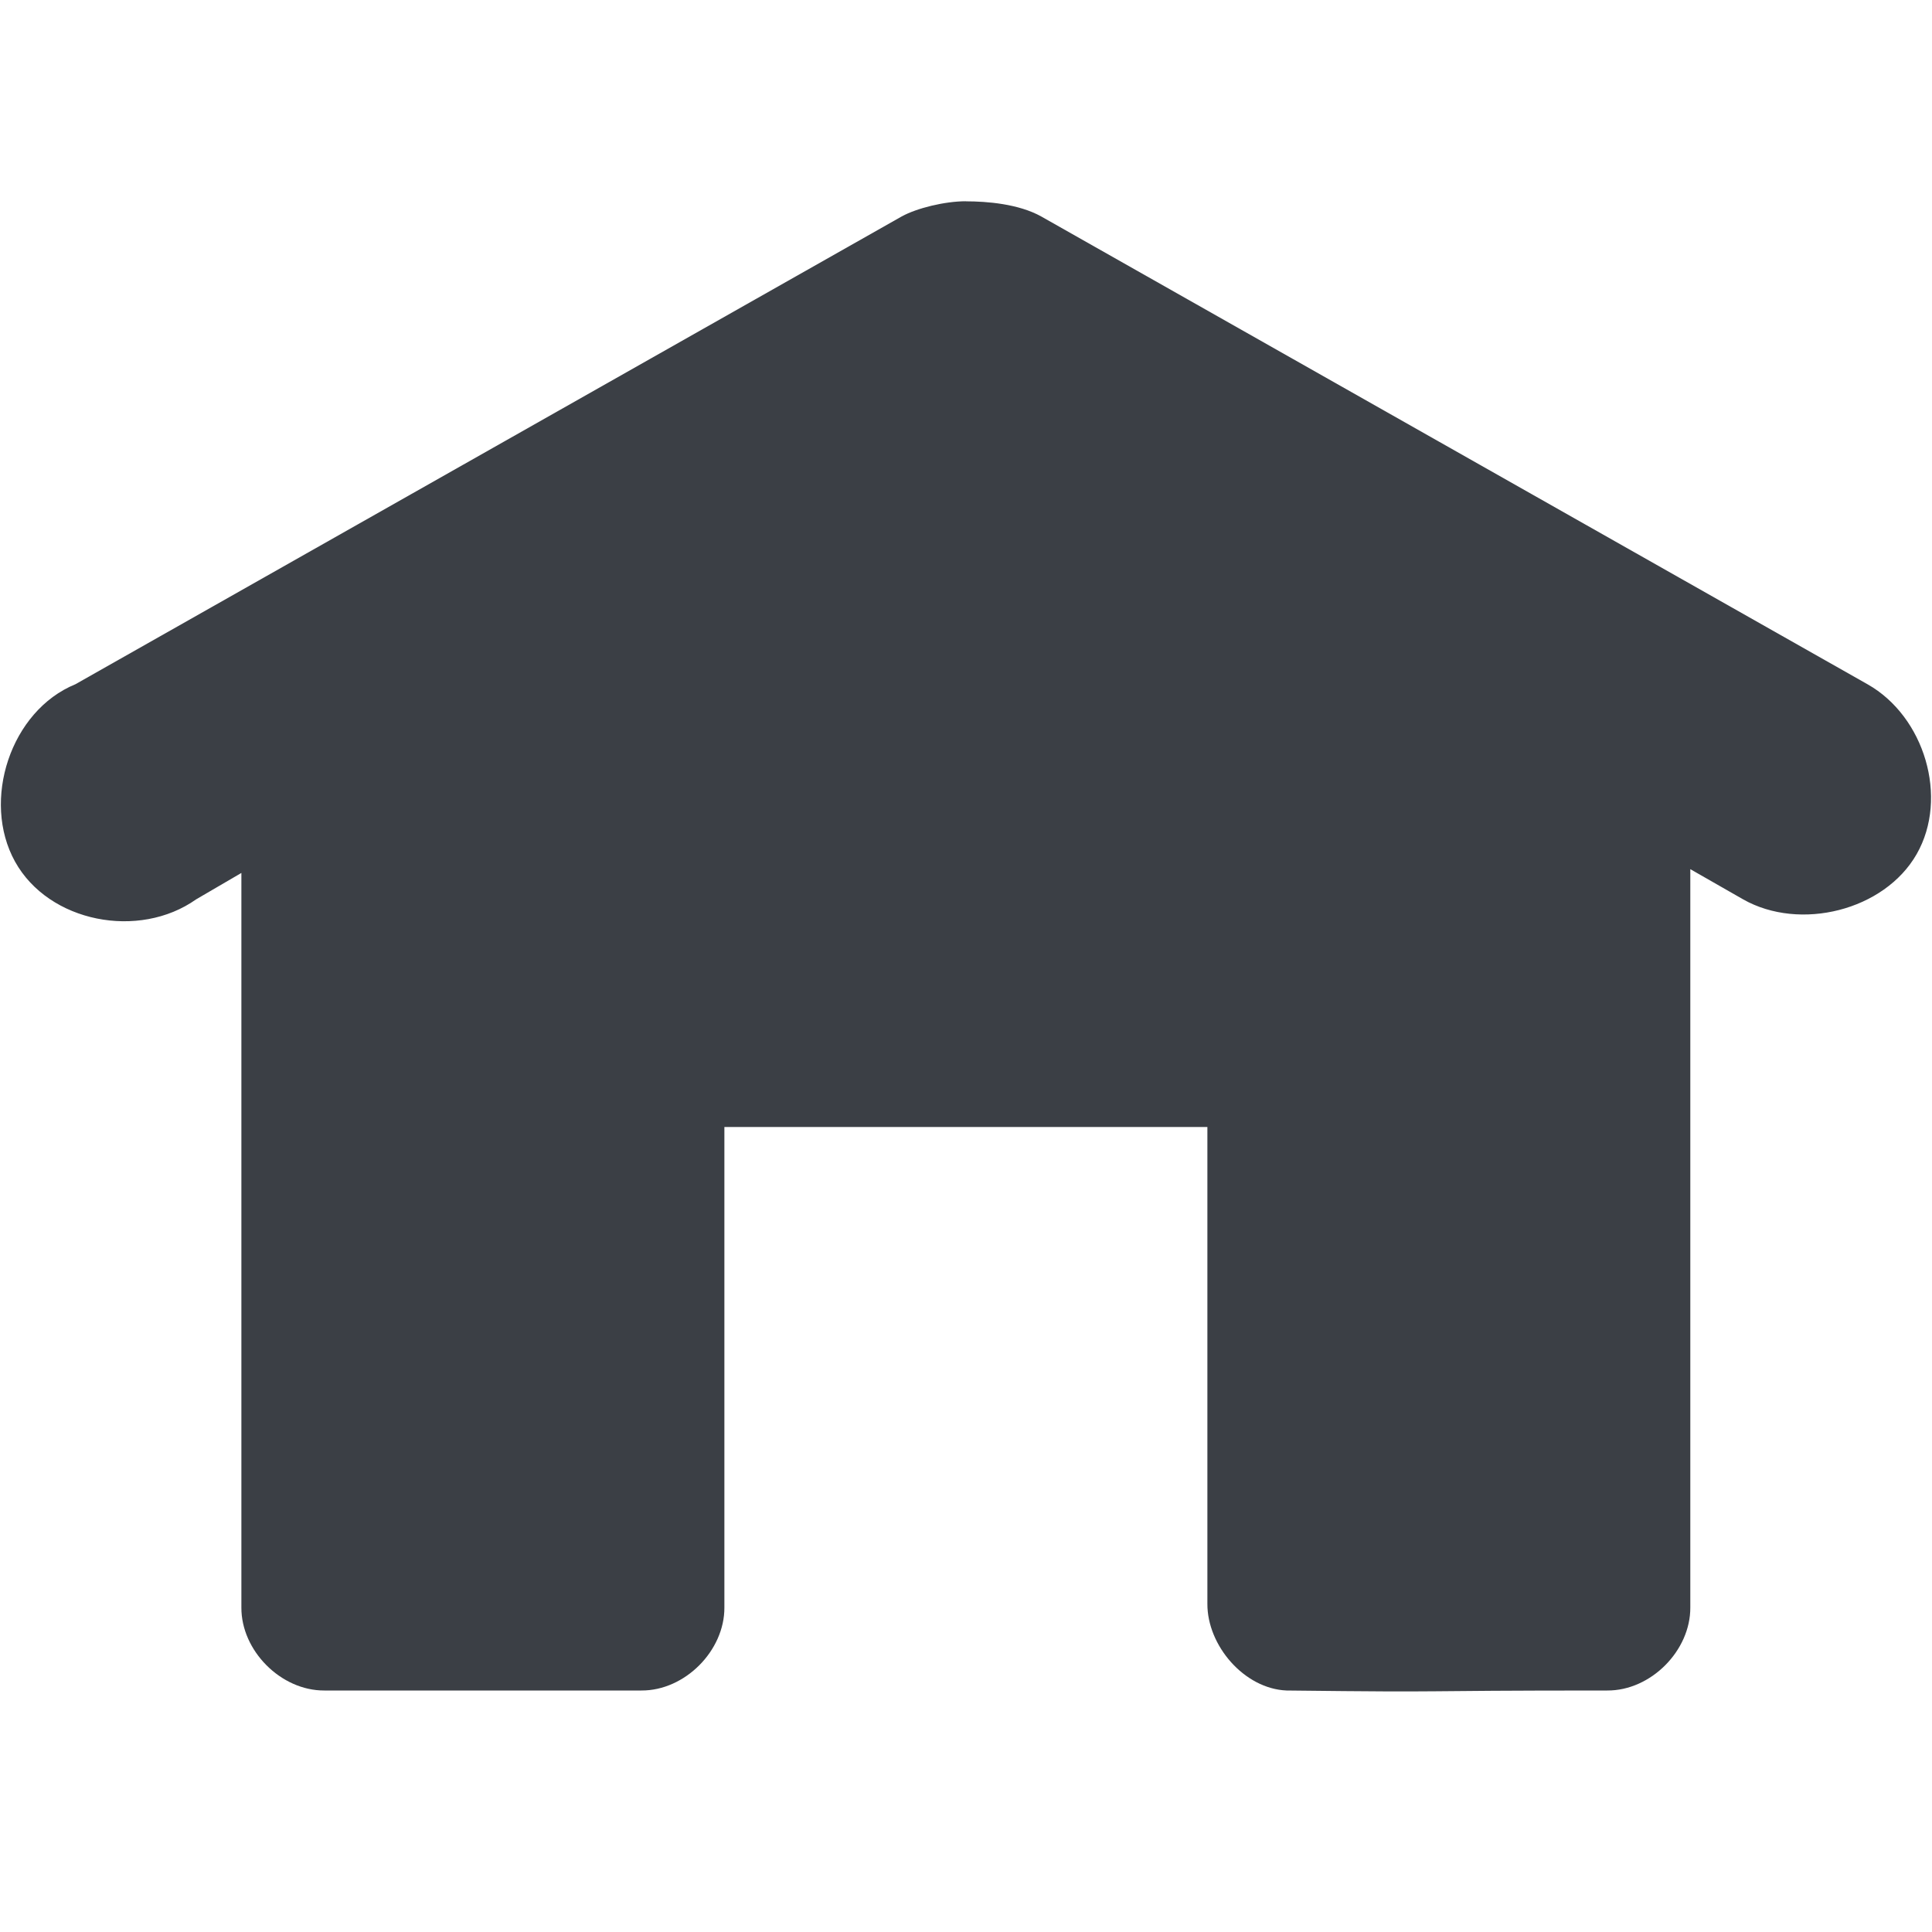
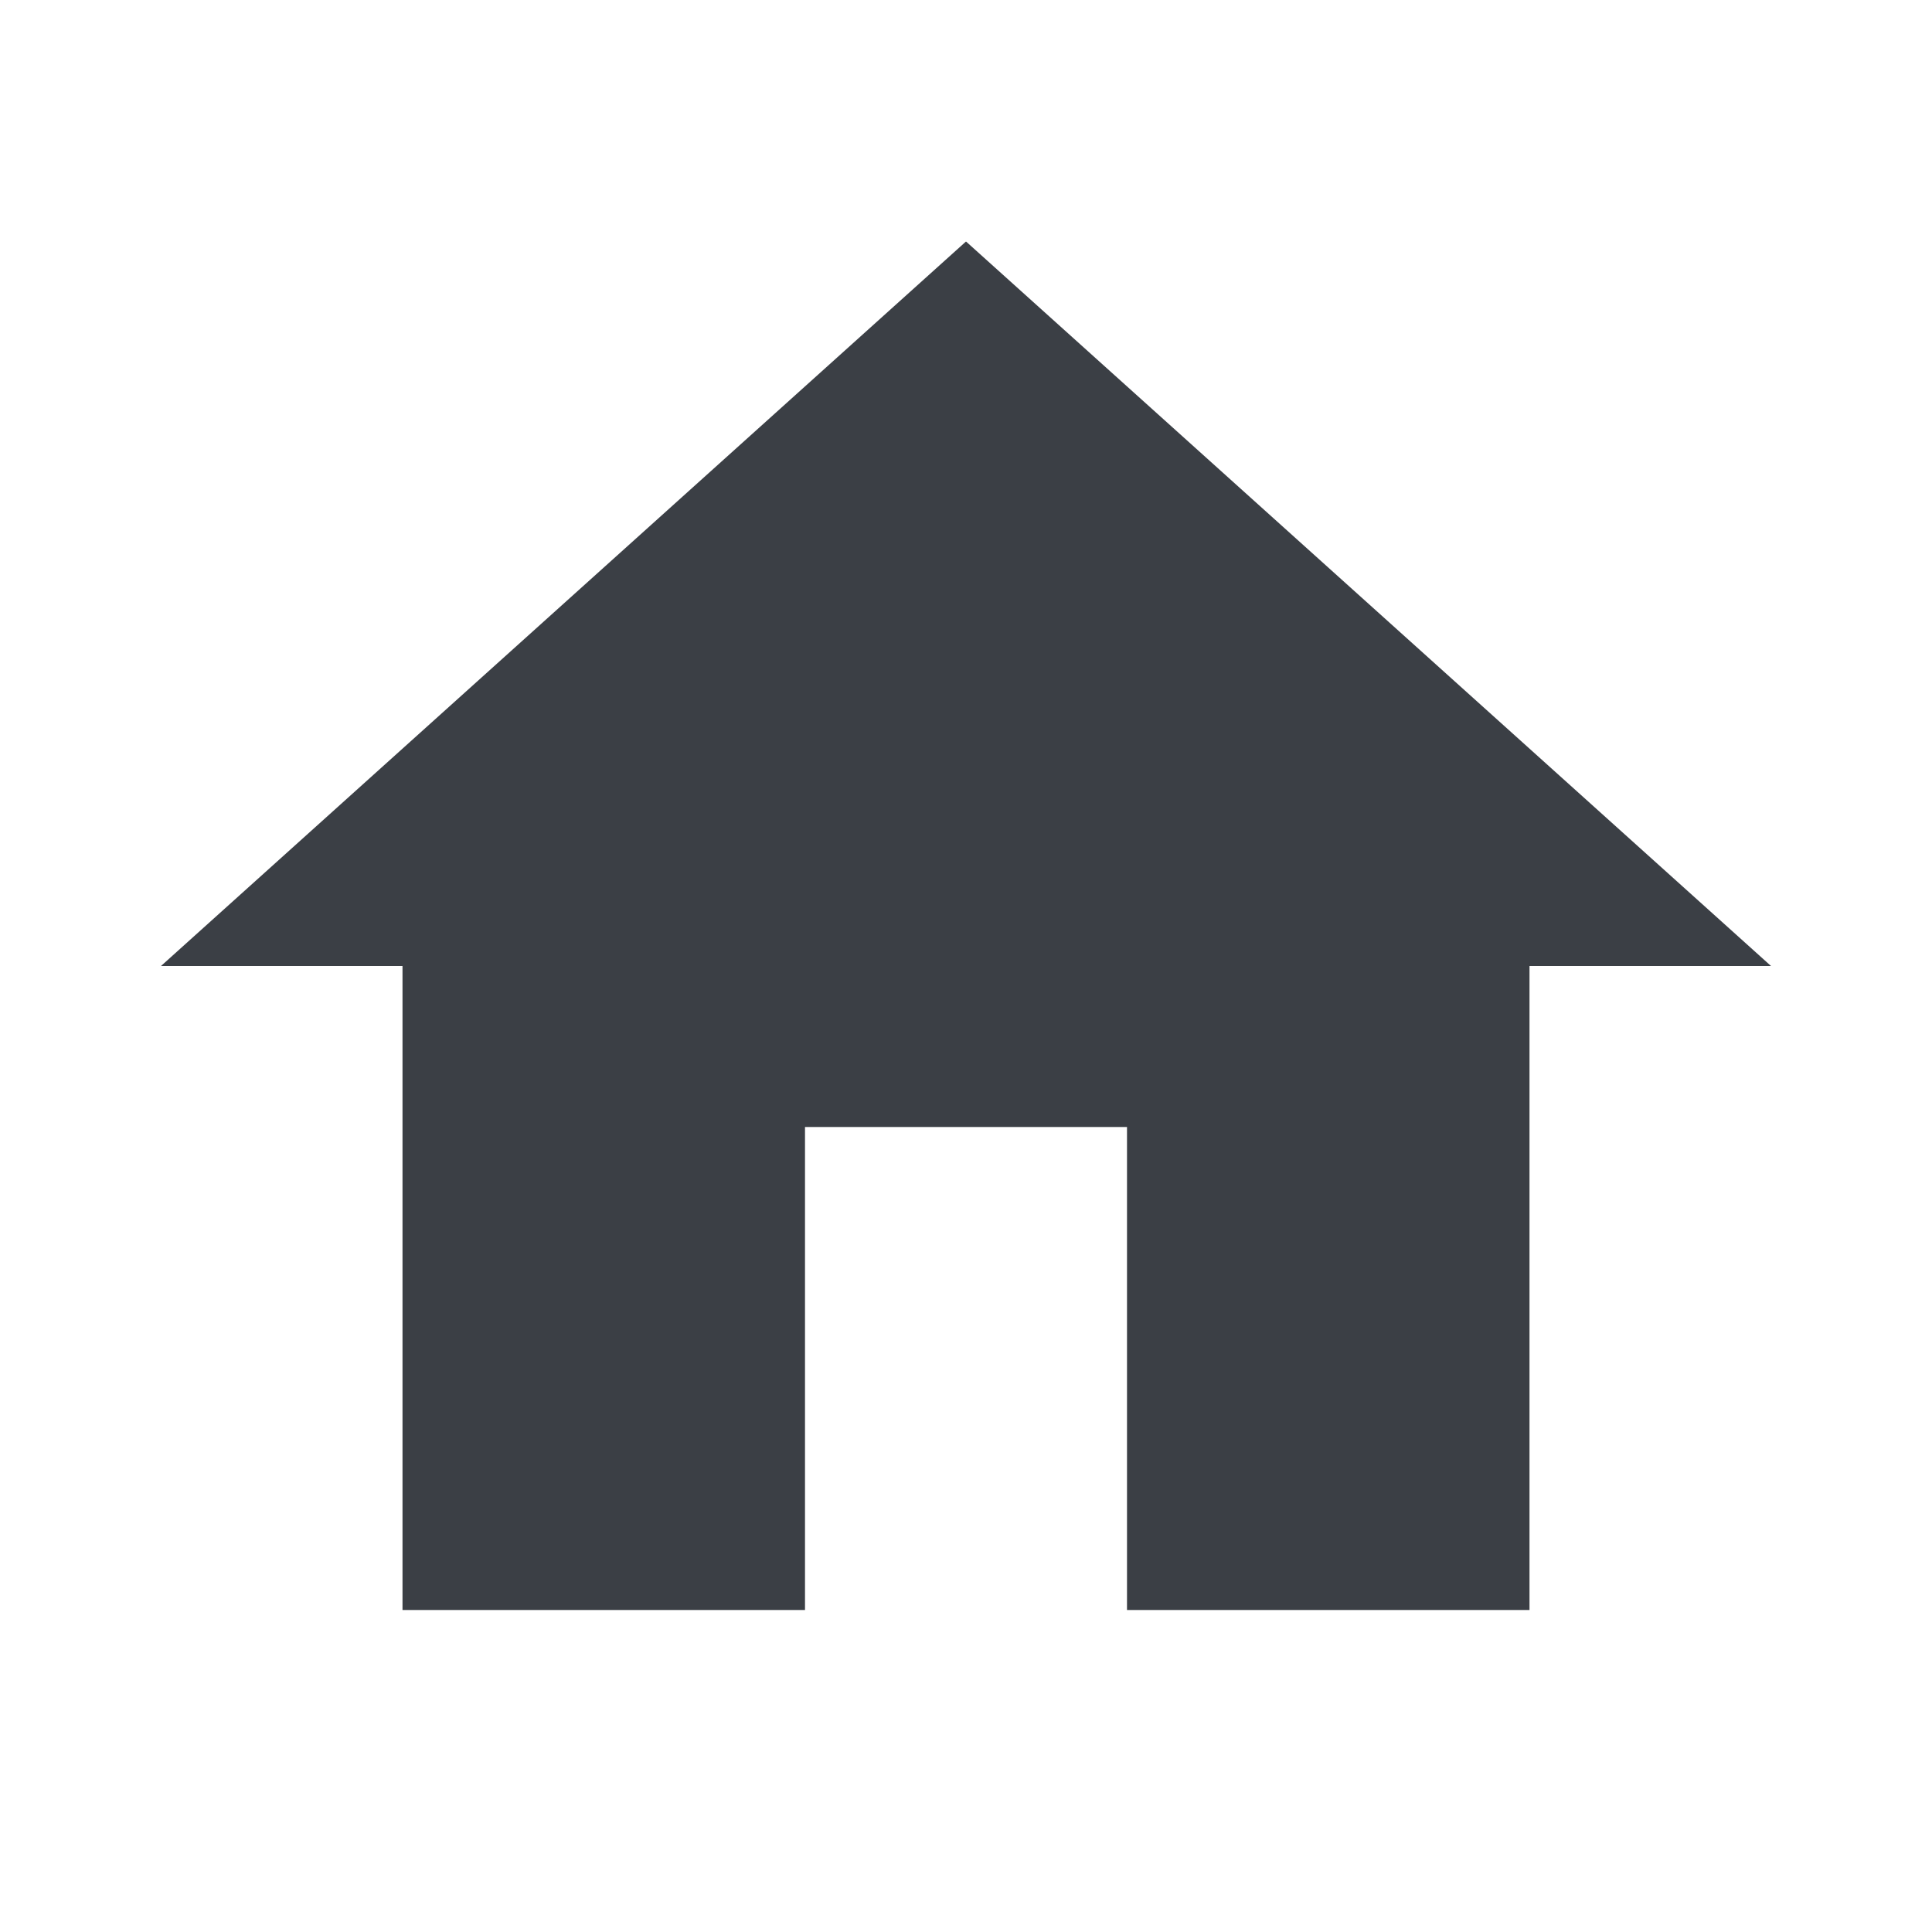
- <svg xmlns="http://www.w3.org/2000/svg" height="24" version="1.1" width="24">
-   <g transform="translate(-41.00041,-316)">
-     <path d="m 53,318.5 c -0.265,0 -0.611,0.086 -0.797,0.188 l -10.266,5.812 c -0.805,0.329 -1.17,1.445 -0.75,2.203 0.42,0.758 1.541,0.971 2.25,0.469 l 0.562,-0.328 0,9.125 c -0.003,0.535 0.49,1.034 1.031,1.031 l 3.938,0 c 0.541,0.003 1.034,-0.496 1.031,-1.031 l 0,-5.969 6,0 0,5.922 c -0.003,0.52 0.459,1.057 0.984,1.078 2.254,0.026 1.333,0 3.984,0 0.541,0.003 1.034,-0.496 1.031,-1.031 l 0,-9.172 0.656,0.375 c 0.705,0.4 1.755,0.14 2.156,-0.562 0.401,-0.702 0.096,-1.71 -0.609,-2.109 l -10.266,-5.812 c -0.28,-0.156 -0.672,-0.188 -0.938,-0.188 z" style="fill:#3b3f45;stroke-width:1.367" />
+ <svg xmlns="http://www.w3.org/2000/svg" width="24px" height="24px" viewBox="0 0 24 24" version="1.1">
+   <defs />
+   <g id="Derived-24" stroke="none" stroke-width="1" fill="none" fill-rule="evenodd">
+     <g id="go-home">
+       <g id="ic_home_24px">
+         <g id="Group">
+           <polygon id="Shape" fill="#3B3F45" points="10 20 10 14 14 14 14 20 19 20 19 12 22 12 12 3 2 12 5 12 5 20" />
+           <polygon id="Shape" points="0 0 24 0 24 24 0 24" />
+         </g>
+       </g>
+     </g>
  </g>
</svg>
